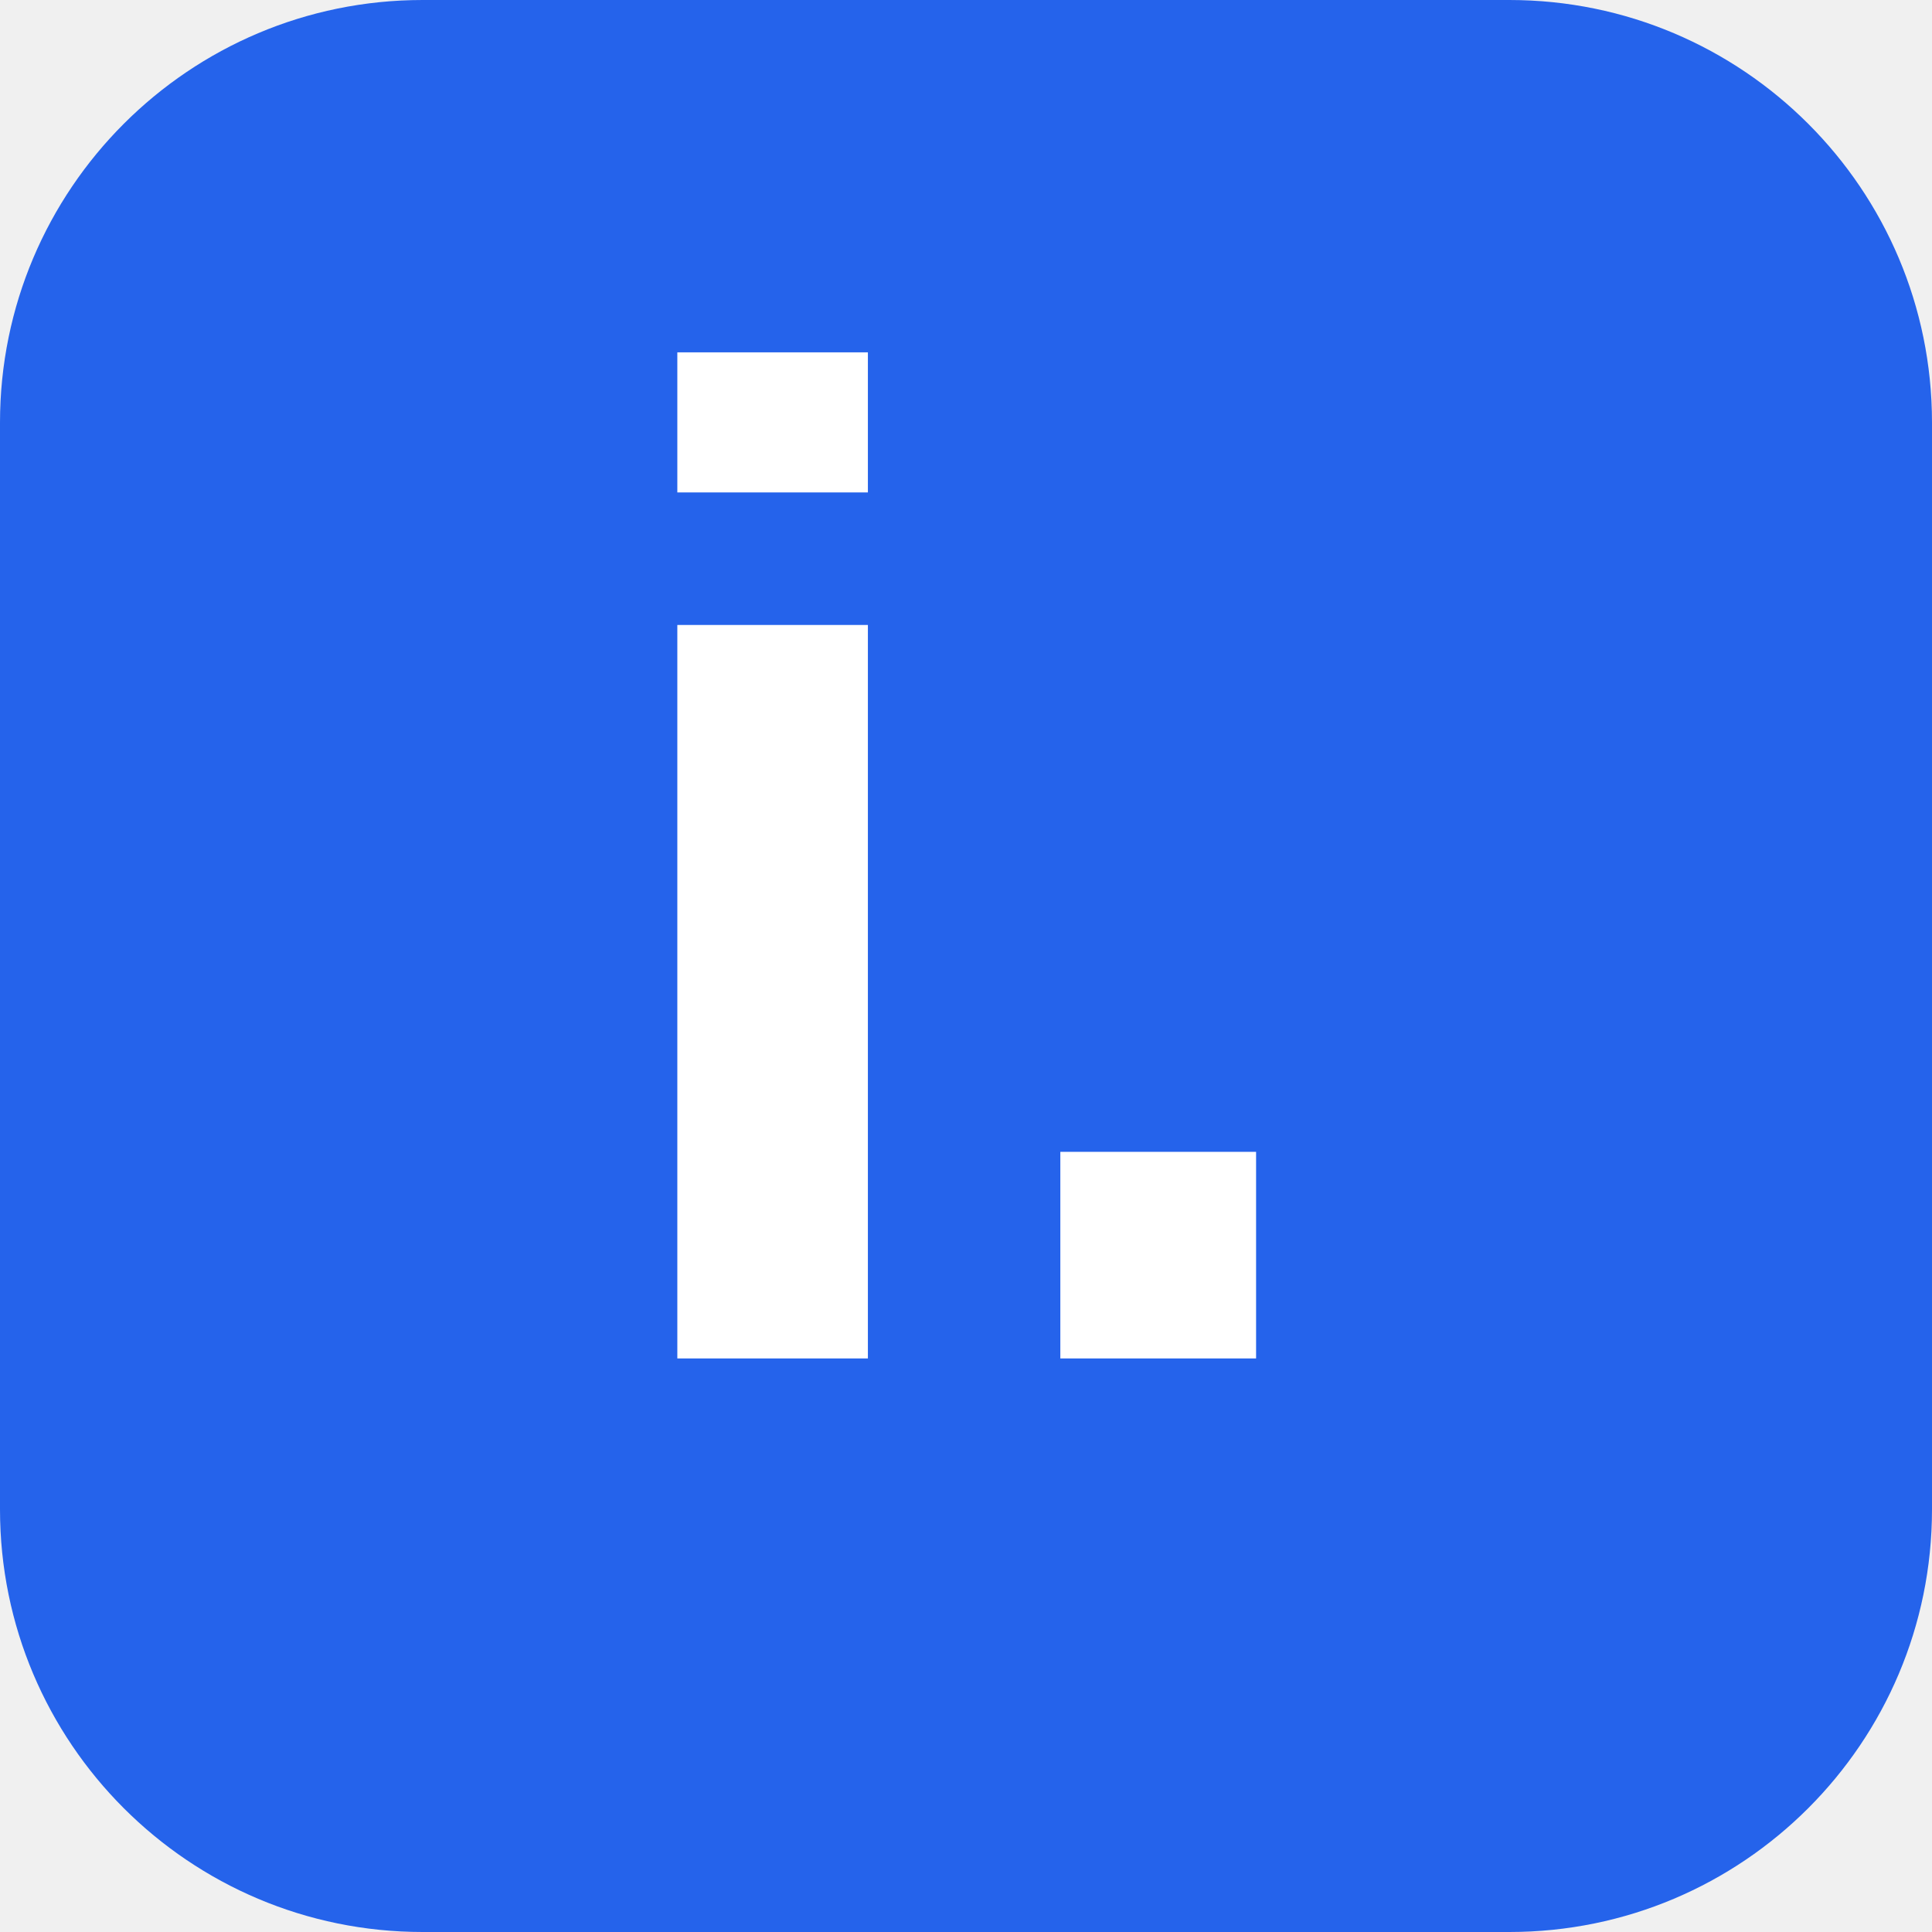
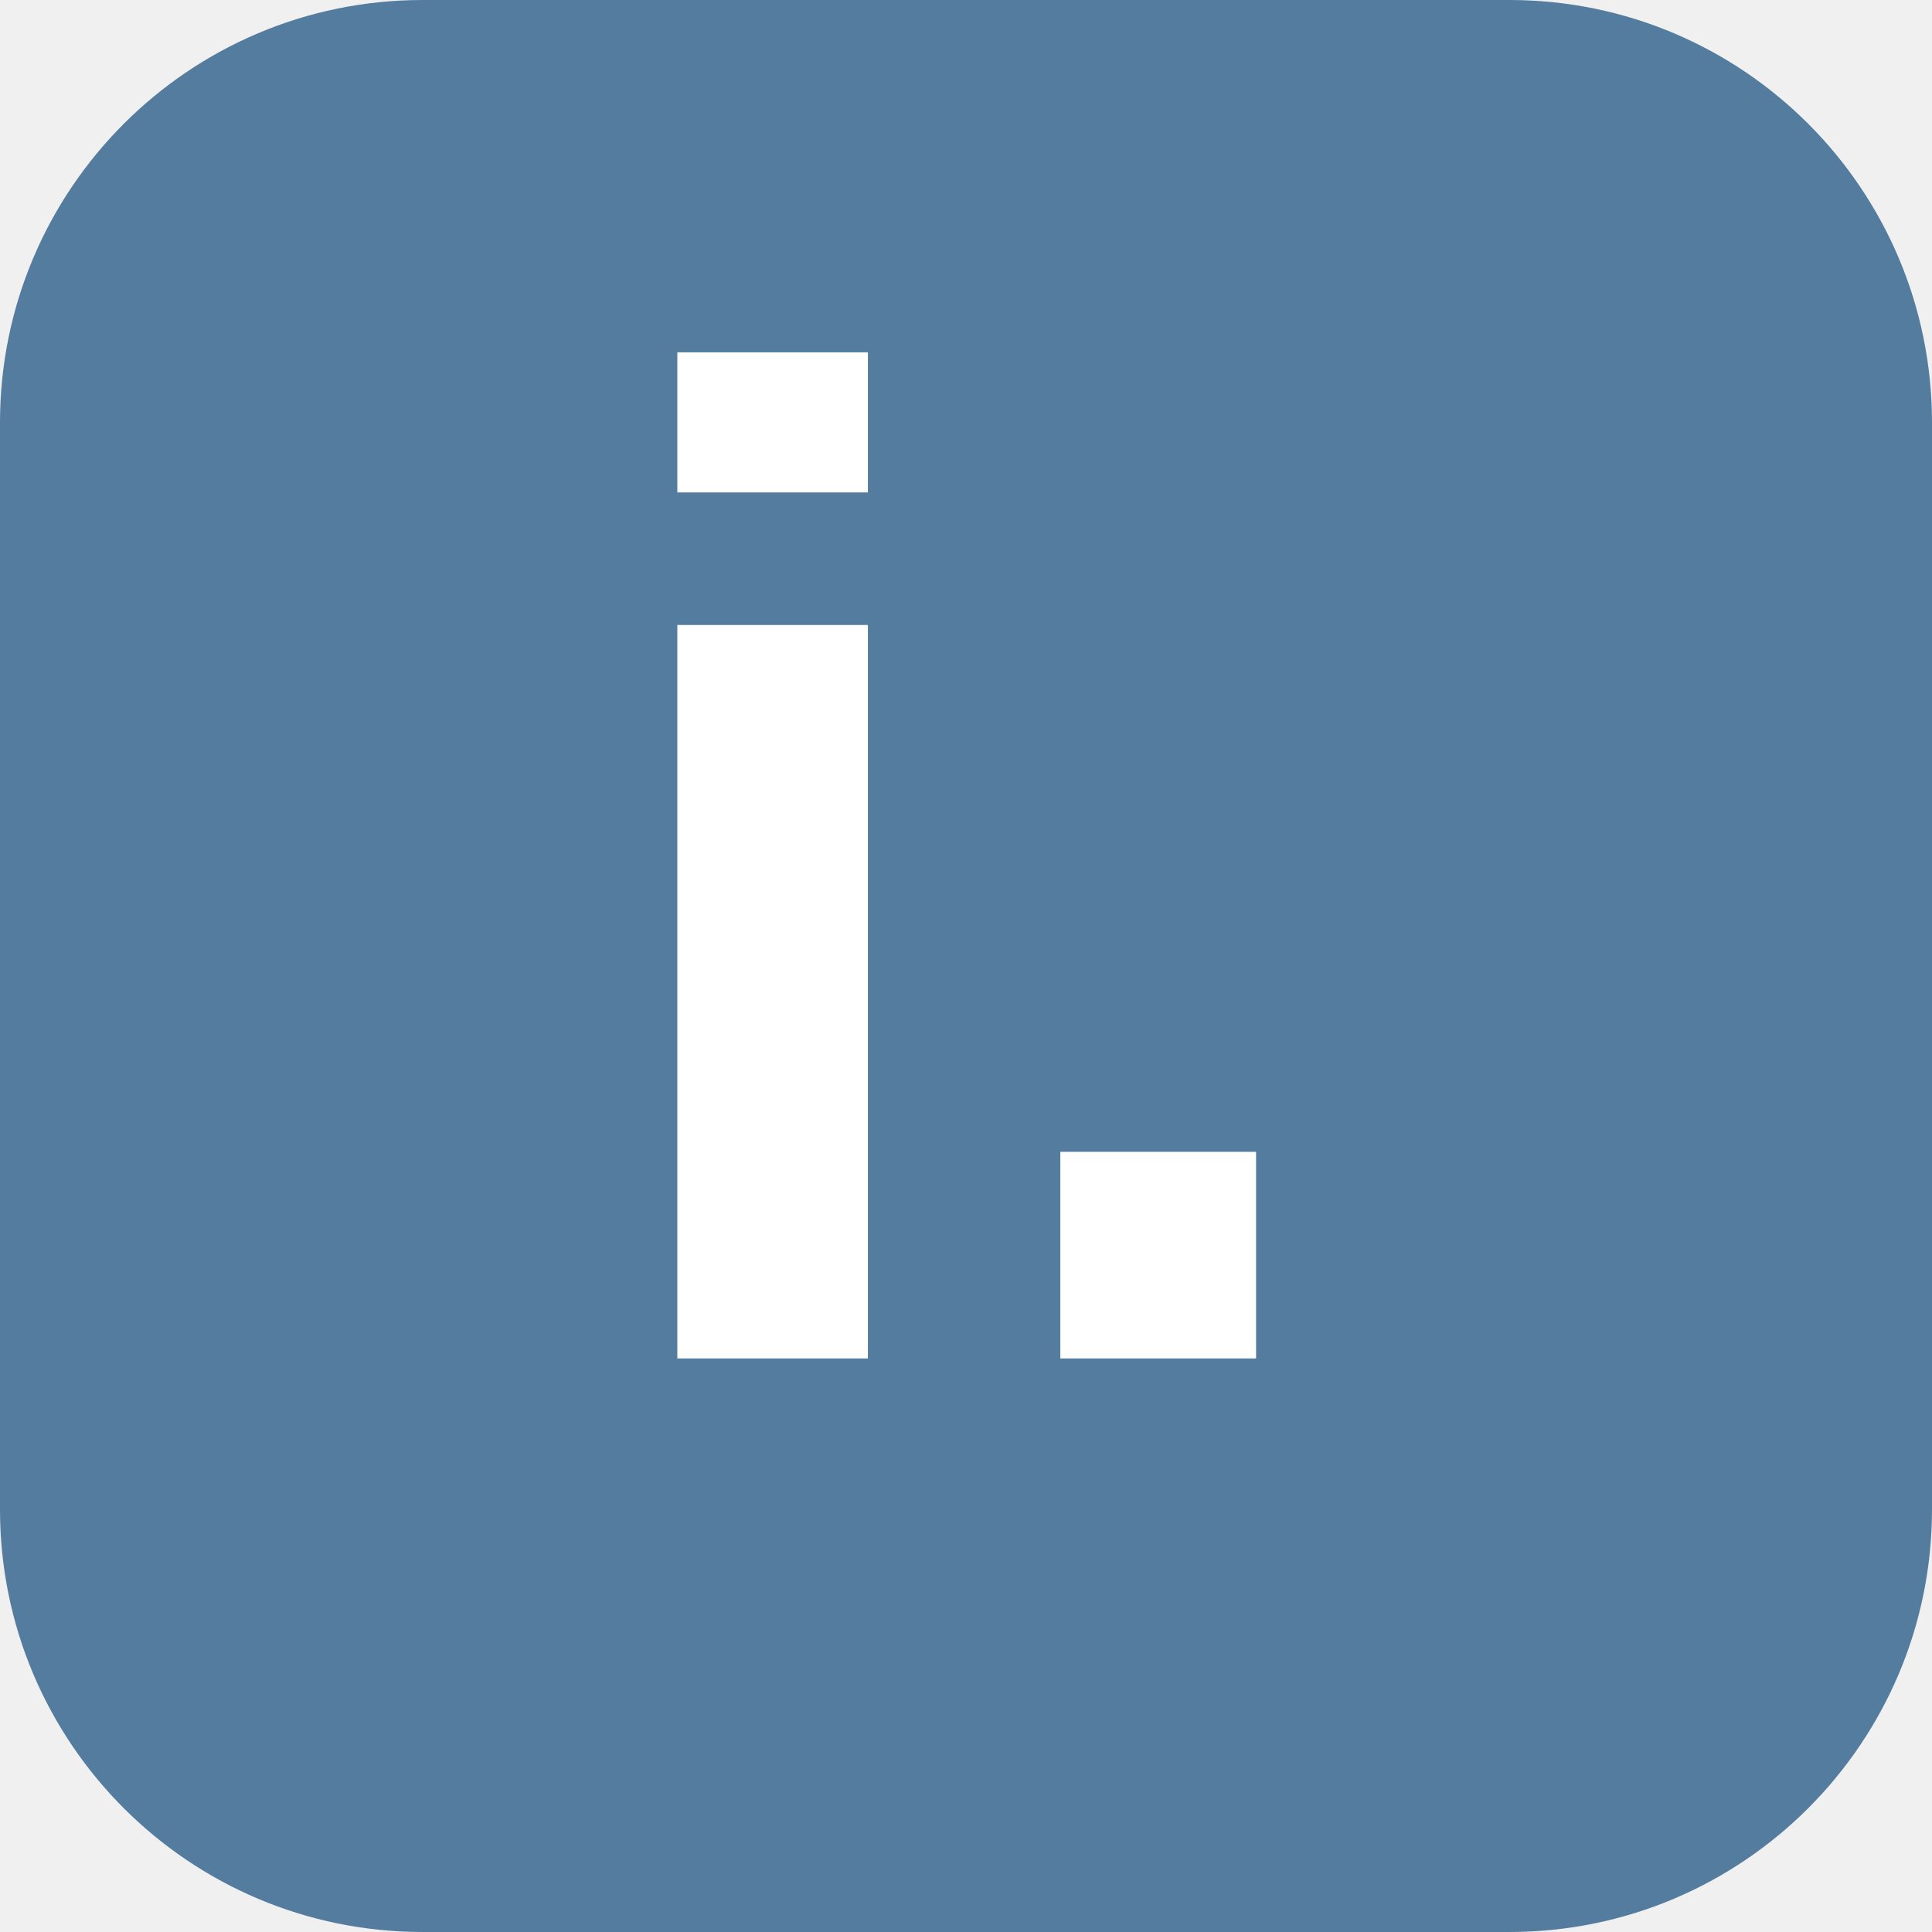
<svg xmlns="http://www.w3.org/2000/svg" viewBox="0 0 64 64">
-   <rect width="64" height="64" rx="14" fill="#2563EB" />
+   <rect width="64" height="64" rx="14" fill="#537C9F" />
  <text x="32" y="45" text-anchor="middle" font-family="Arial,sans-serif" font-size="46" font-weight="bold" fill="#FFFFFF">i.</text>
</svg>
